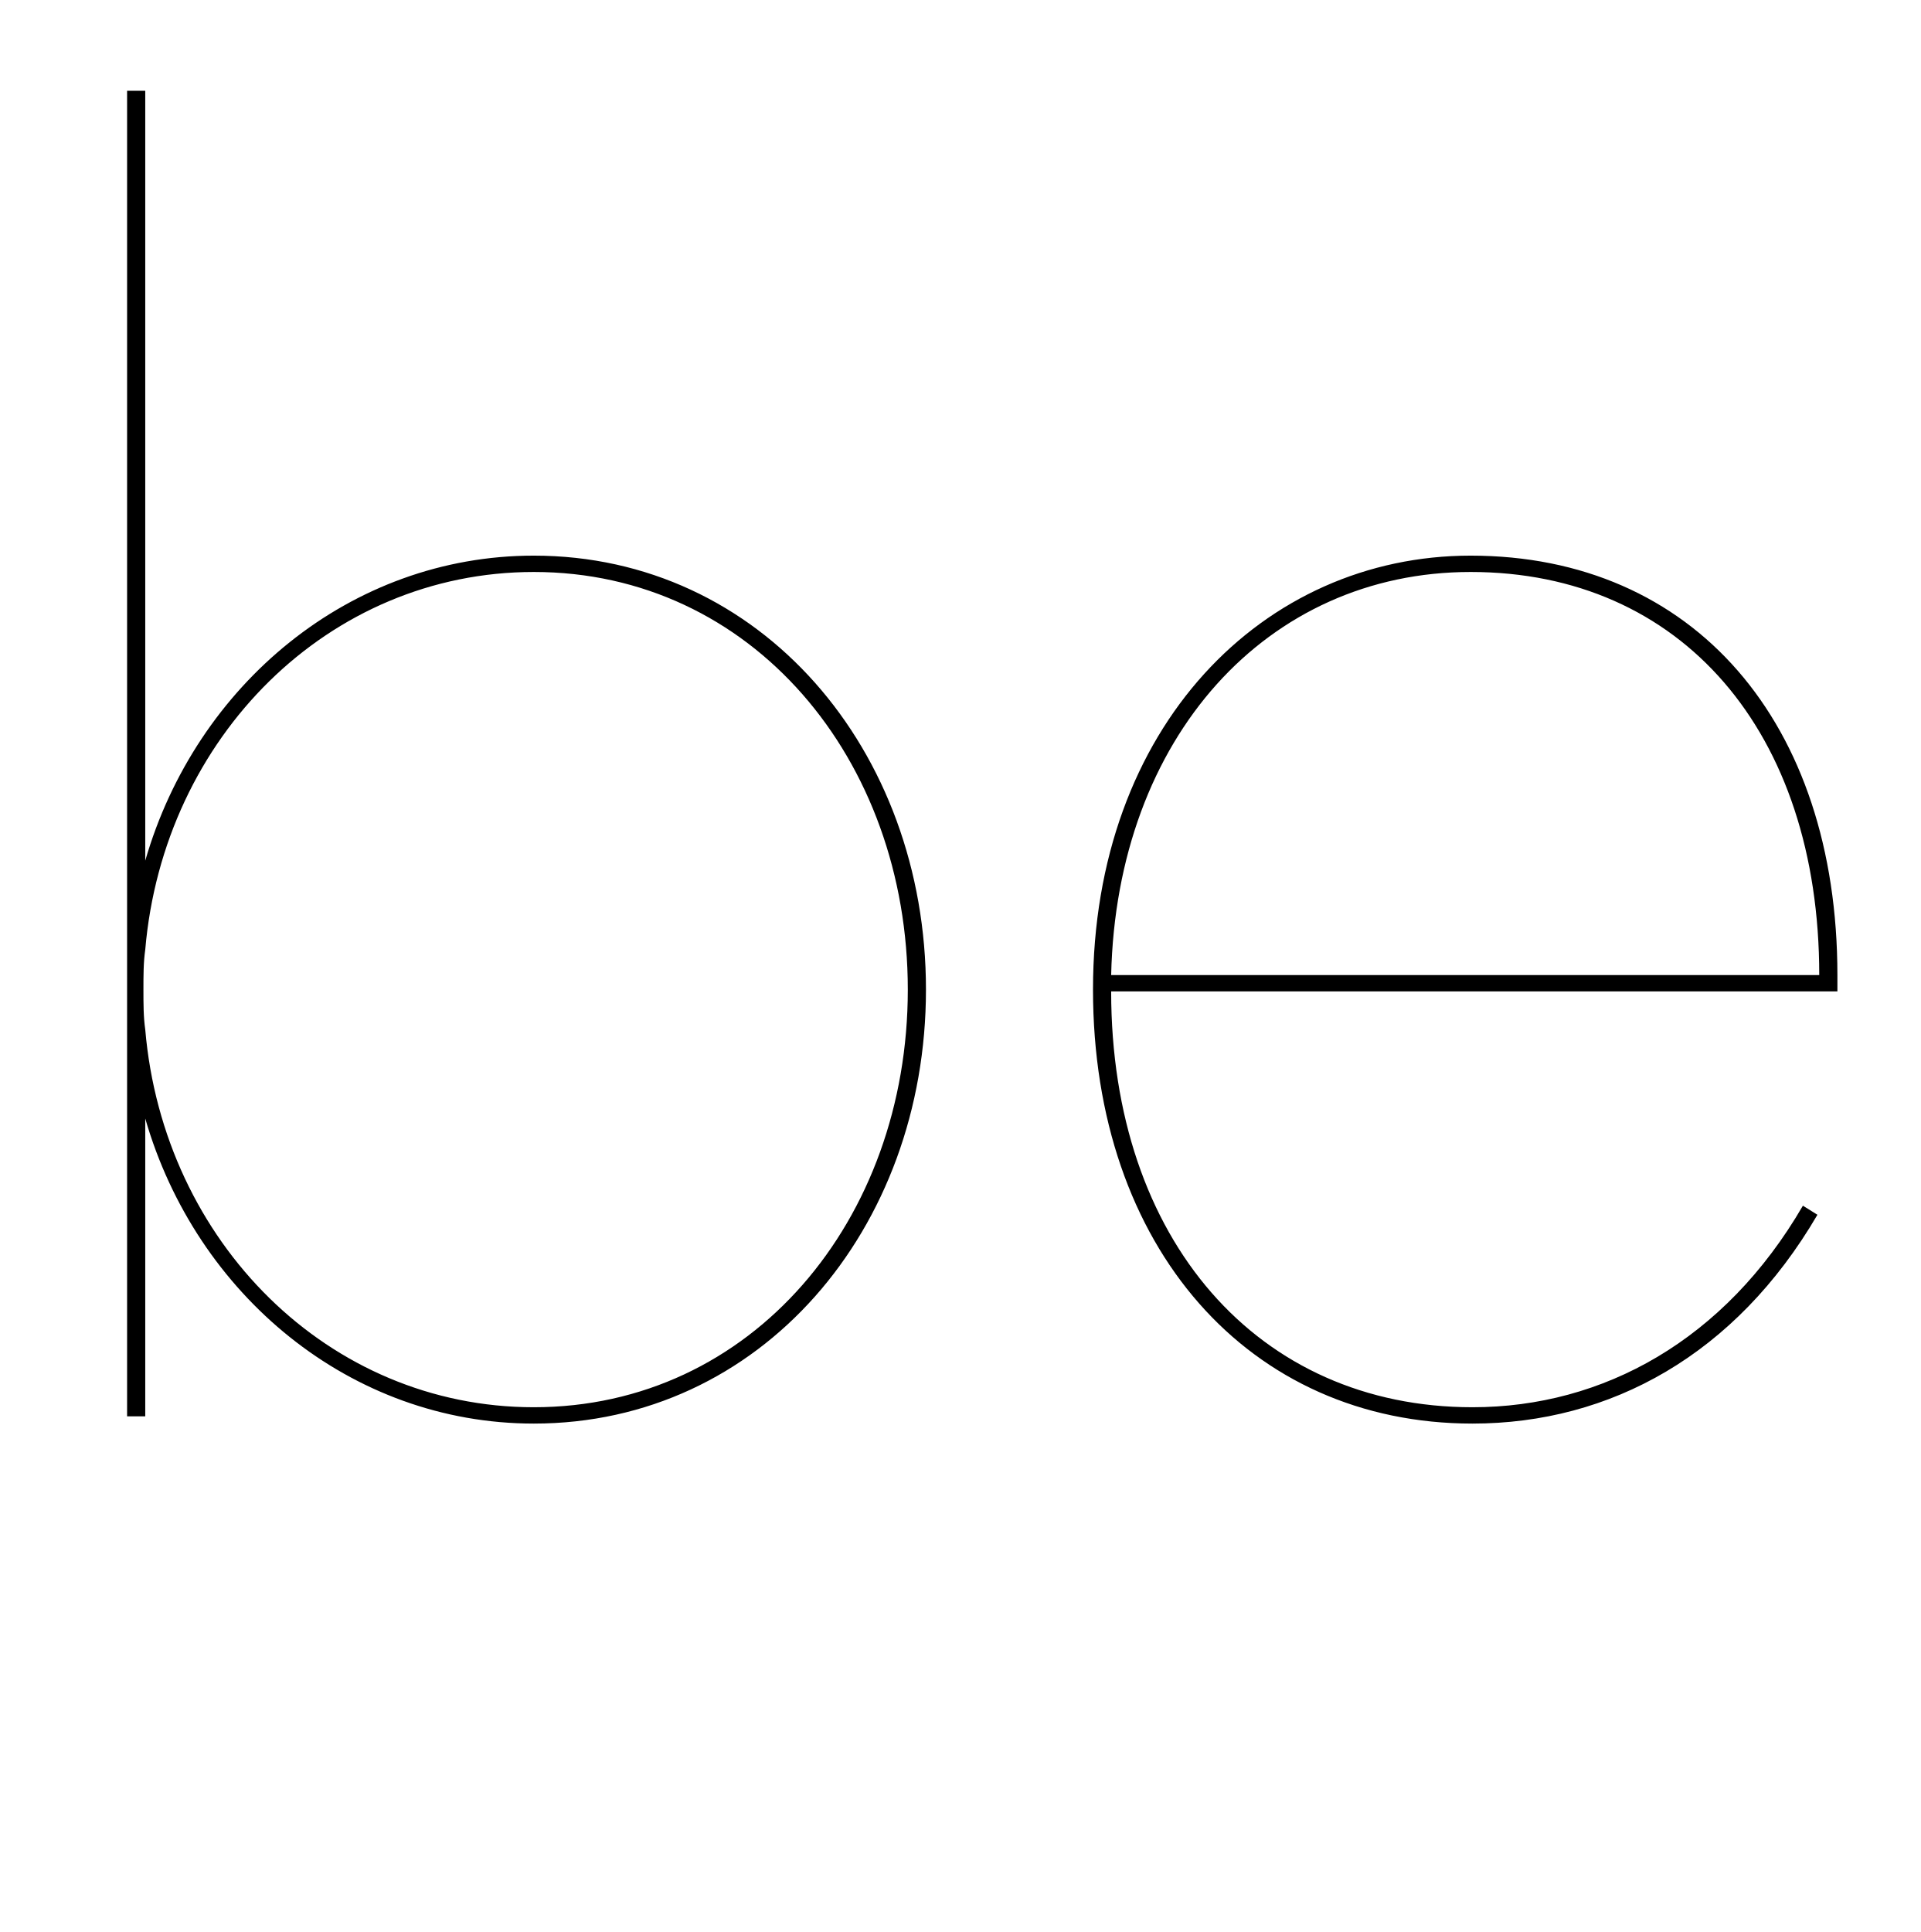
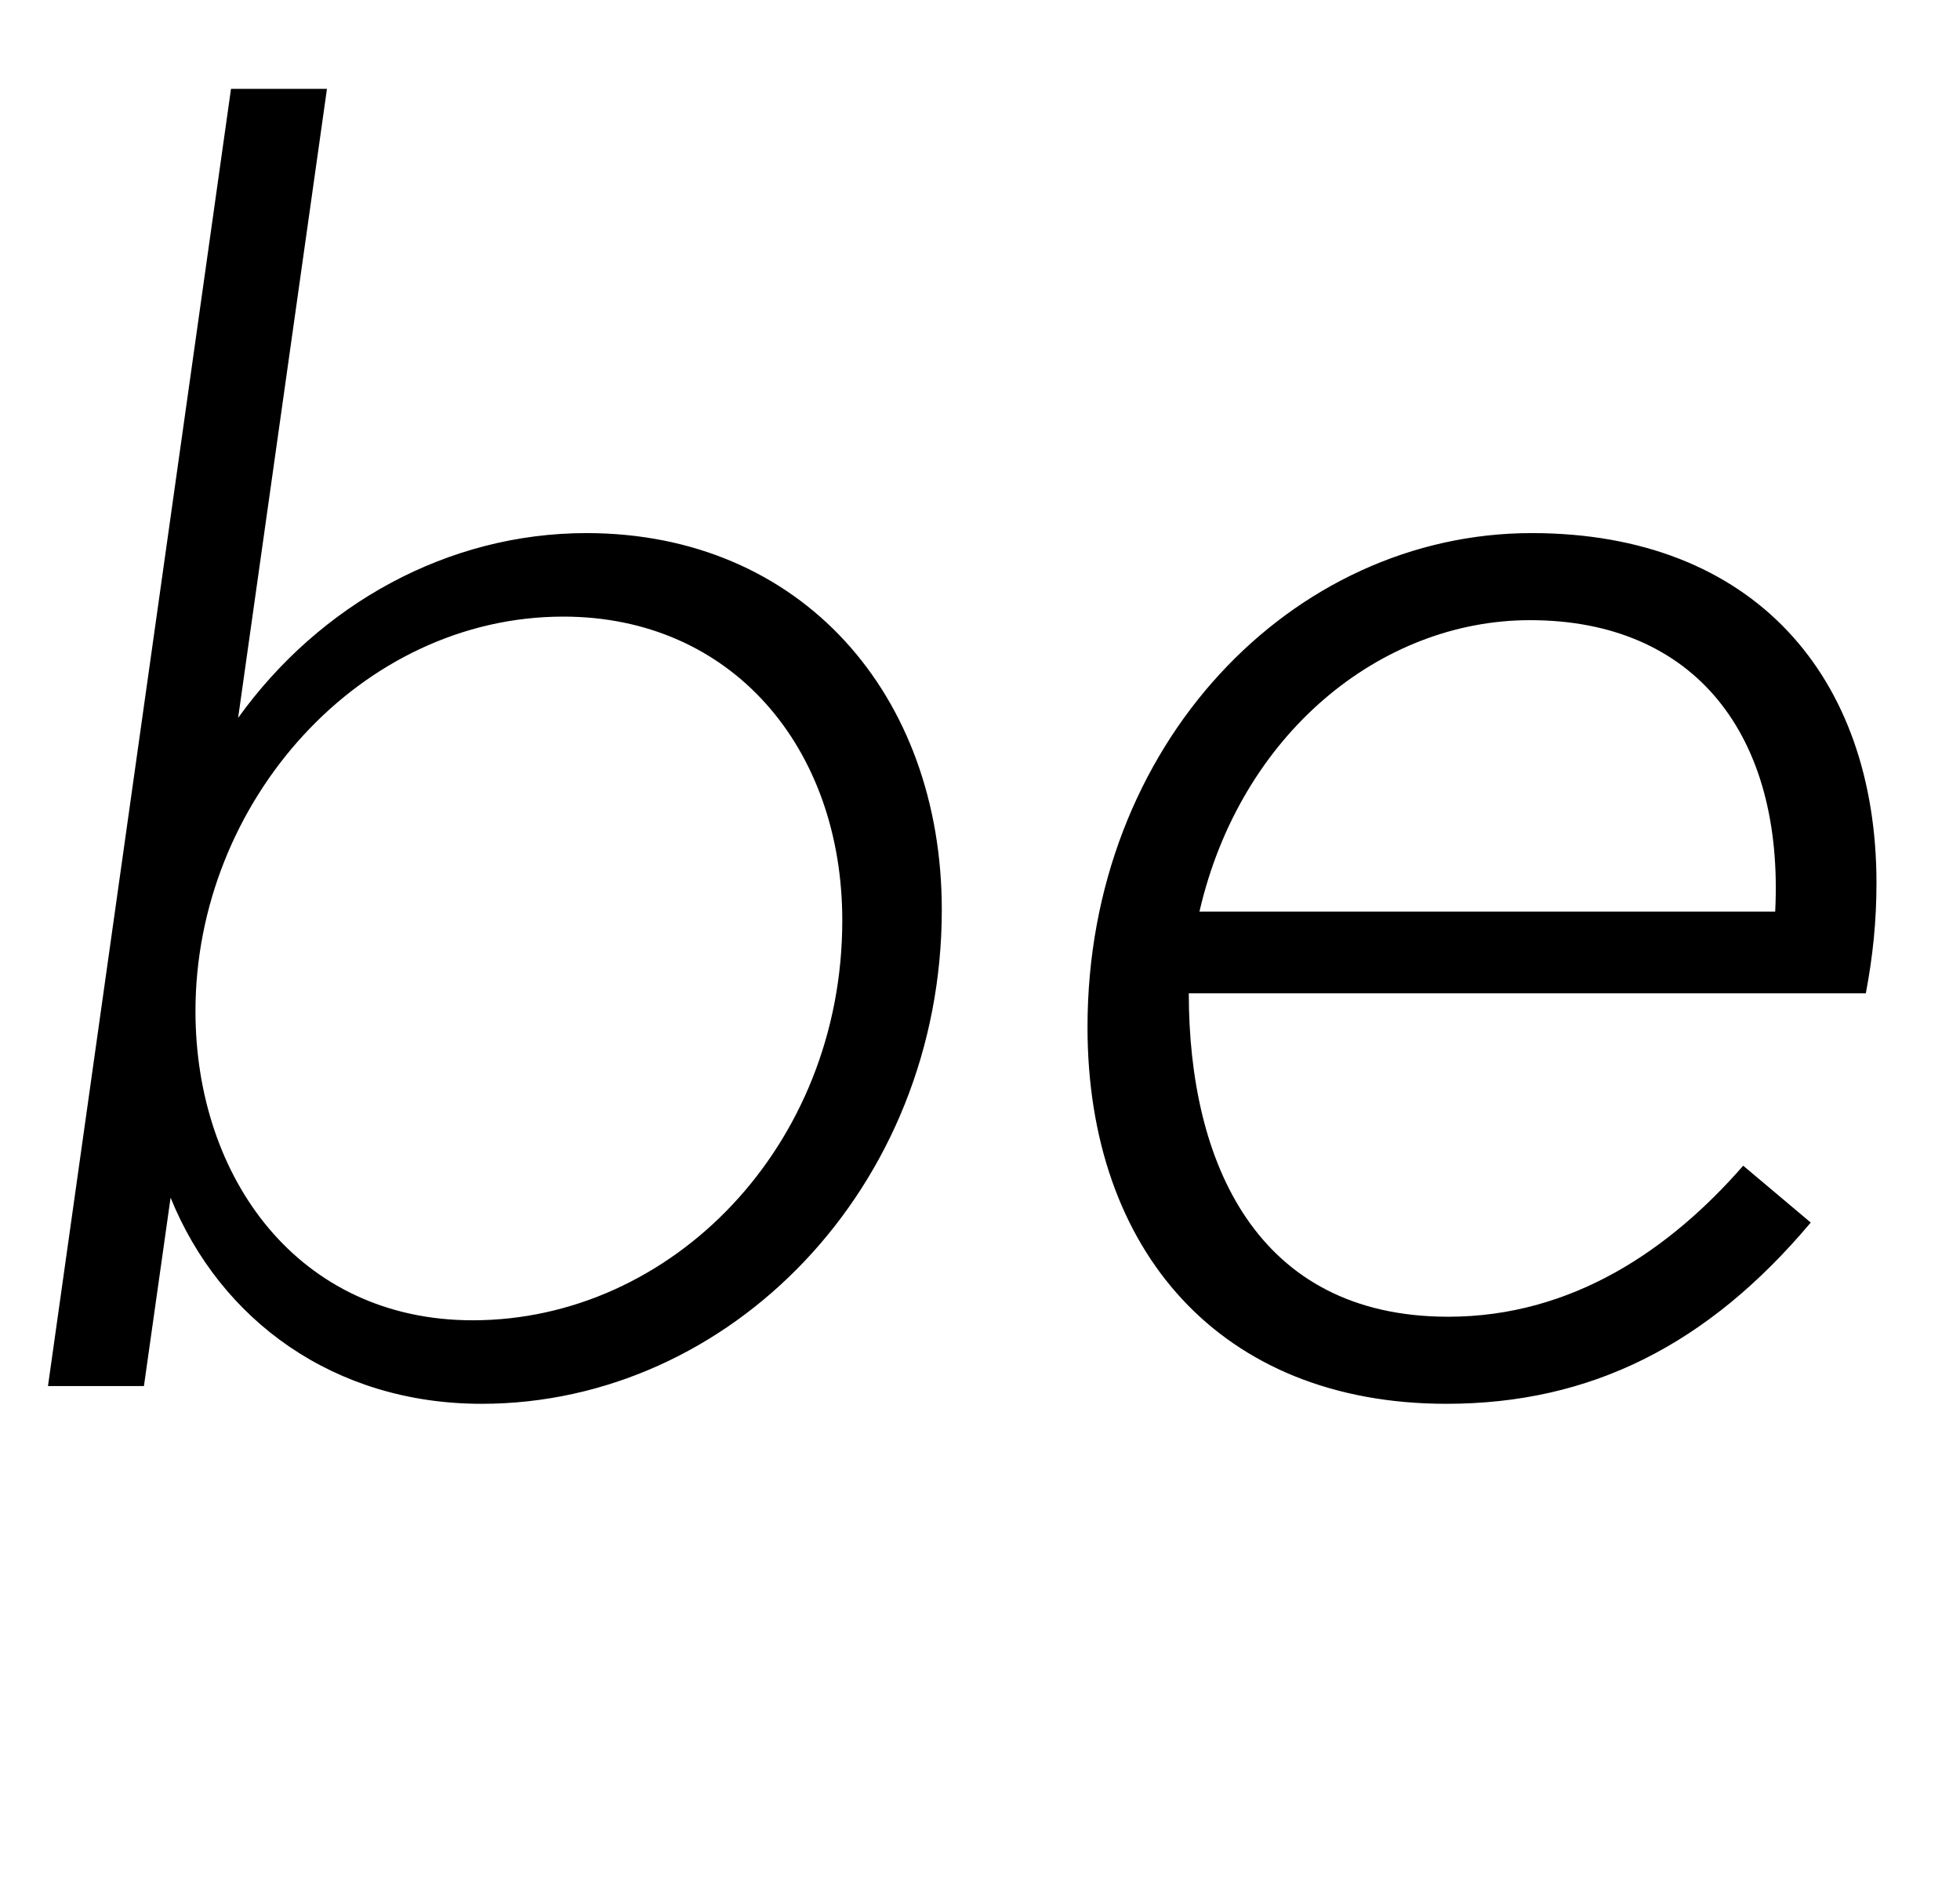
- <svg xmlns="http://www.w3.org/2000/svg" width="1058" height="1064.002">
-   <path d="M70 50.002v730h10v-164c28 97 113 168 214 168 125 0 216-107 216-239s-91-239-216-239c-101 0-186 71-214 168v-424zm10 517c-1-7-1-14-1-22s0-15 1-22c10-117 101-208 214-208 120 0 206 103 206 230s-86 230-206 230c-113 0-204-91-214-208zm522-22c0 142 86 239 209 239 76 0 145-38 190-115l-8-5c-43 74-110 111-182 111-118 0-199-92-199-229h400v-9c0-139-79-231-202-231-114 0-208 94-208 239zm10-8c3-131 86-222 198-222 116 0 192 88 192 222zm0 0" />
+ <svg xmlns="http://www.w3.org/2000/svg" width="1103" height="1064.002">
+   <path d="M27 780.002h54l15-106c28 69 92 116 175 116 140 0 259-122 259-278 0-121-79-212-200-212-78 0-150 40-196 104l50-354h-54zm290-433c95 0 157 74 157 171 0 127-96 225-208 225-98 0-156-80-156-174 0-118 93-222 207-222zm295 231c0 126 75 212 202 212 81 0 147-33 205-102l-38-32c-41 47-96 85-166 85-108 0-146-87-146-182h381c4-21 6-41 6-62 0-116-69-197-194-197-135 0-250 119-250 278zm63-65c23-100 102-164 186-164 93 0 143 65 138 164zm0 0" />
</svg>
